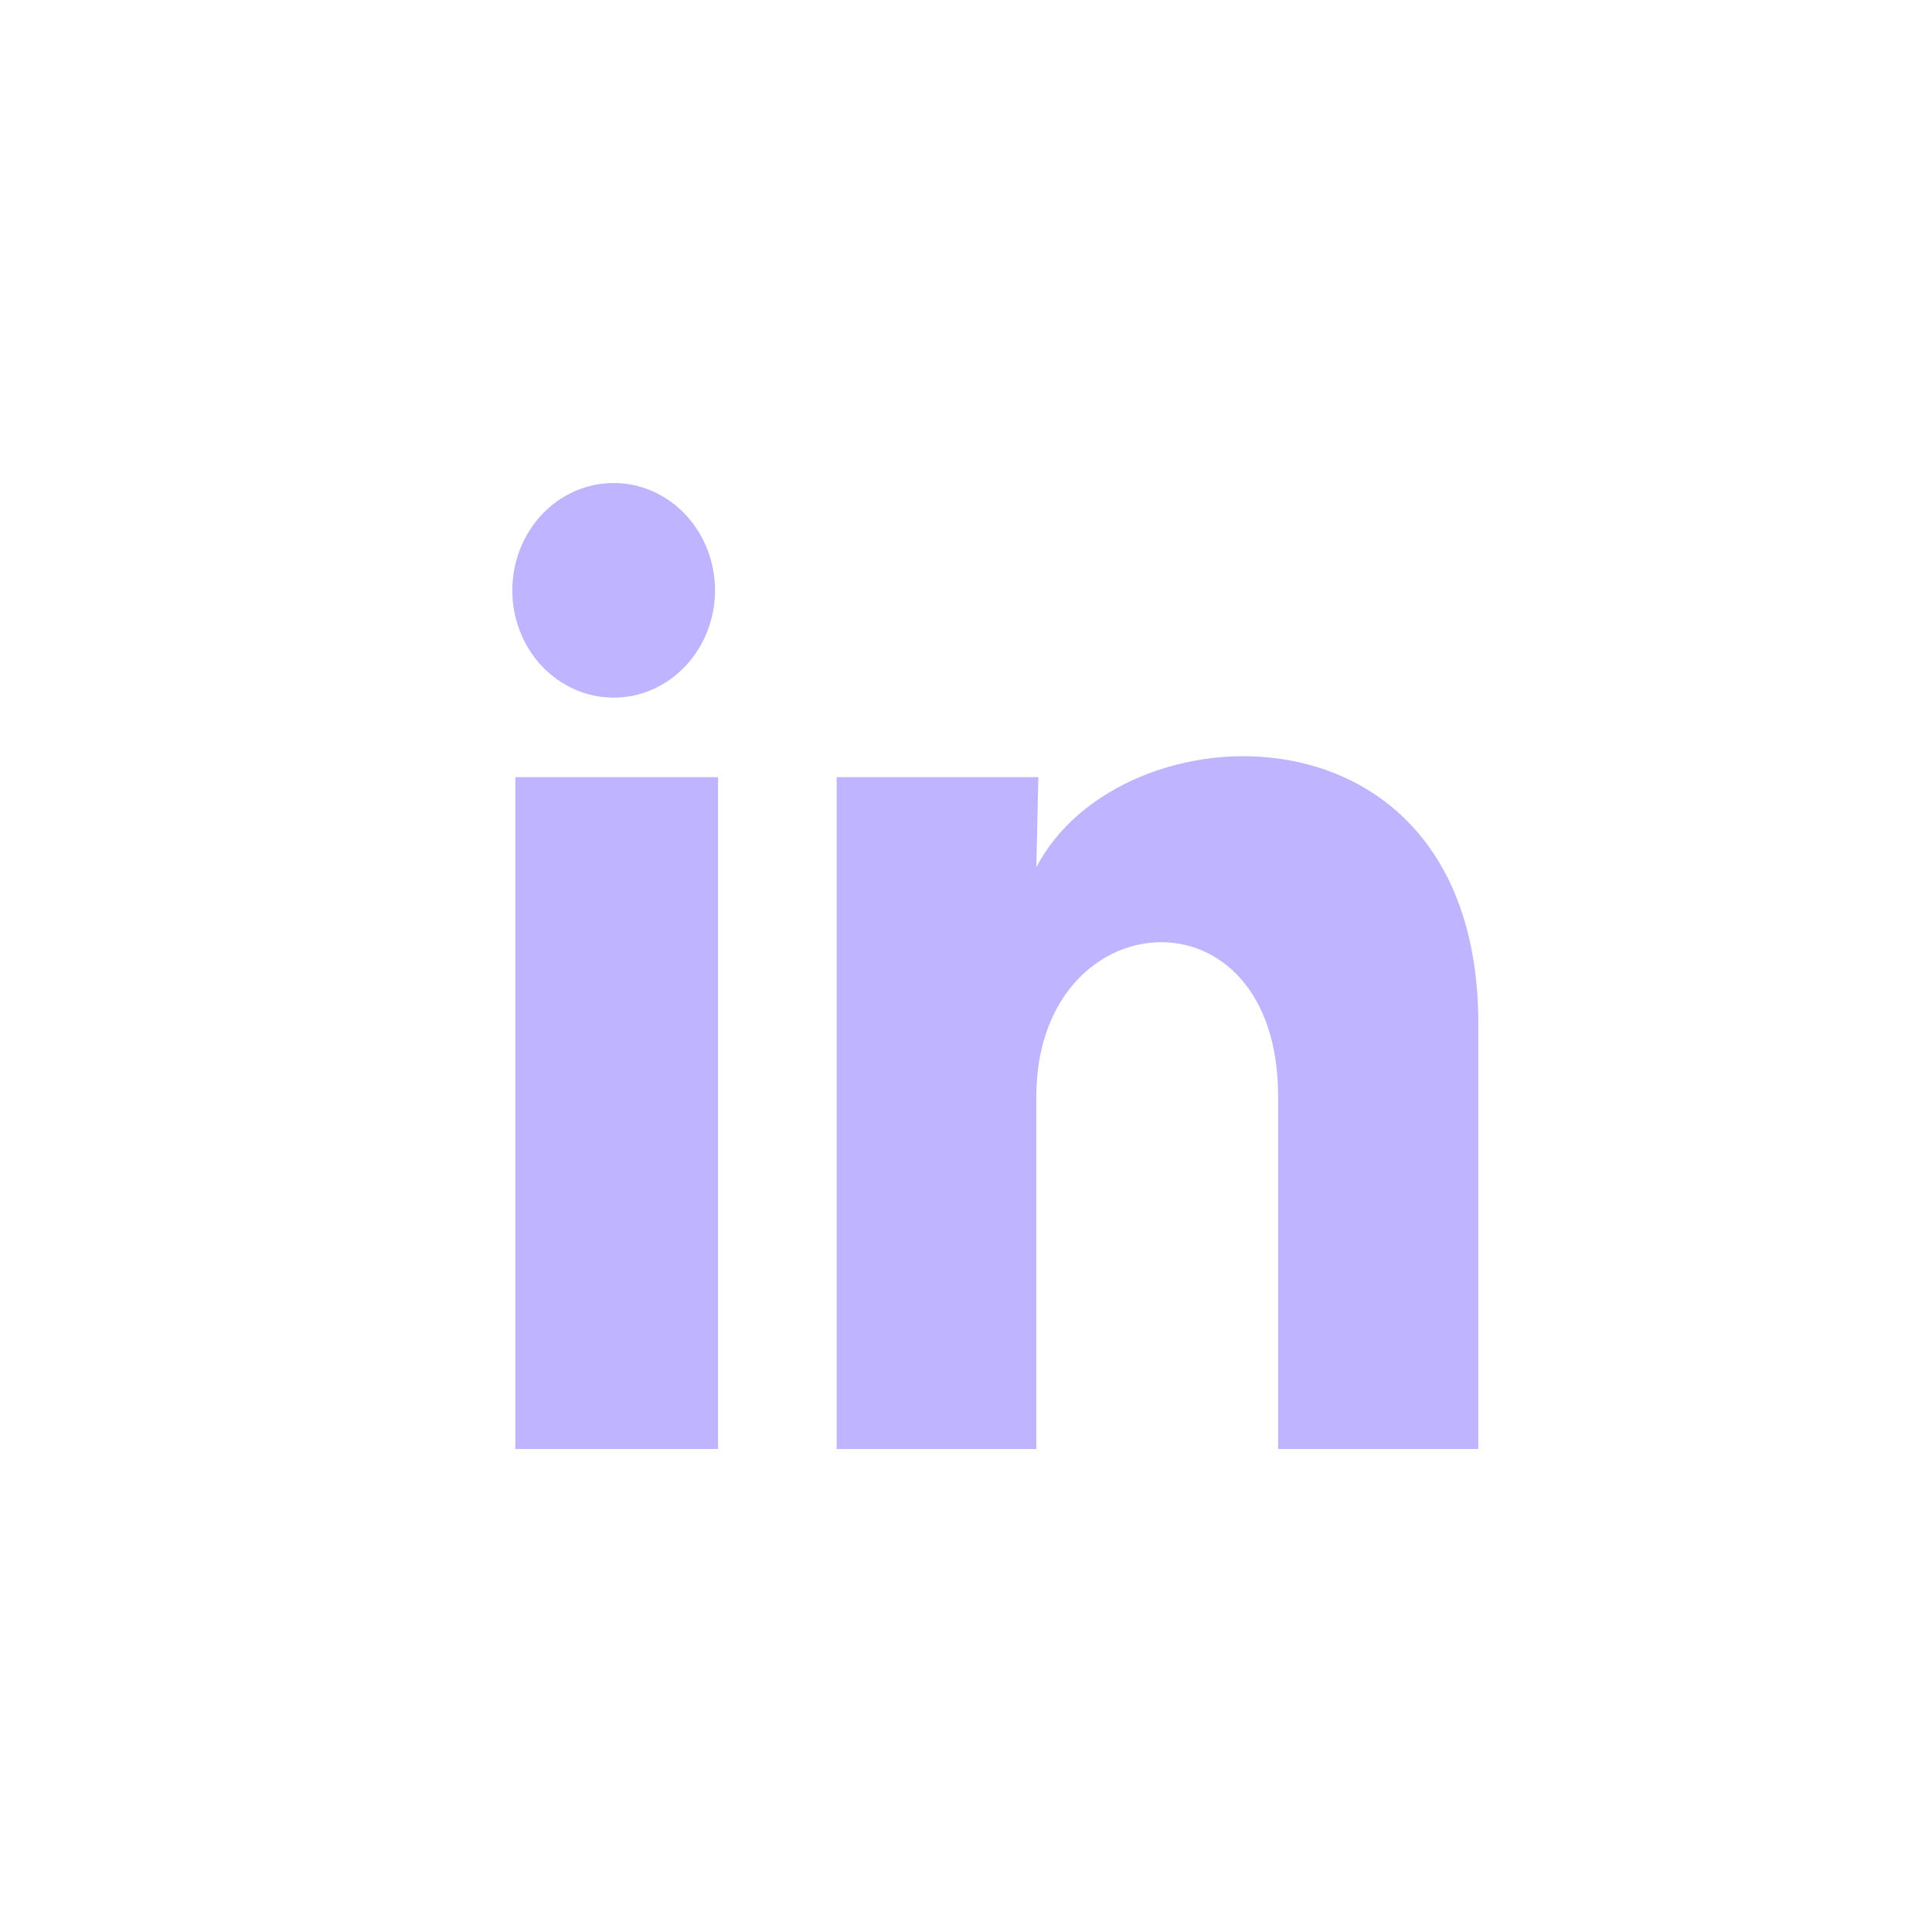
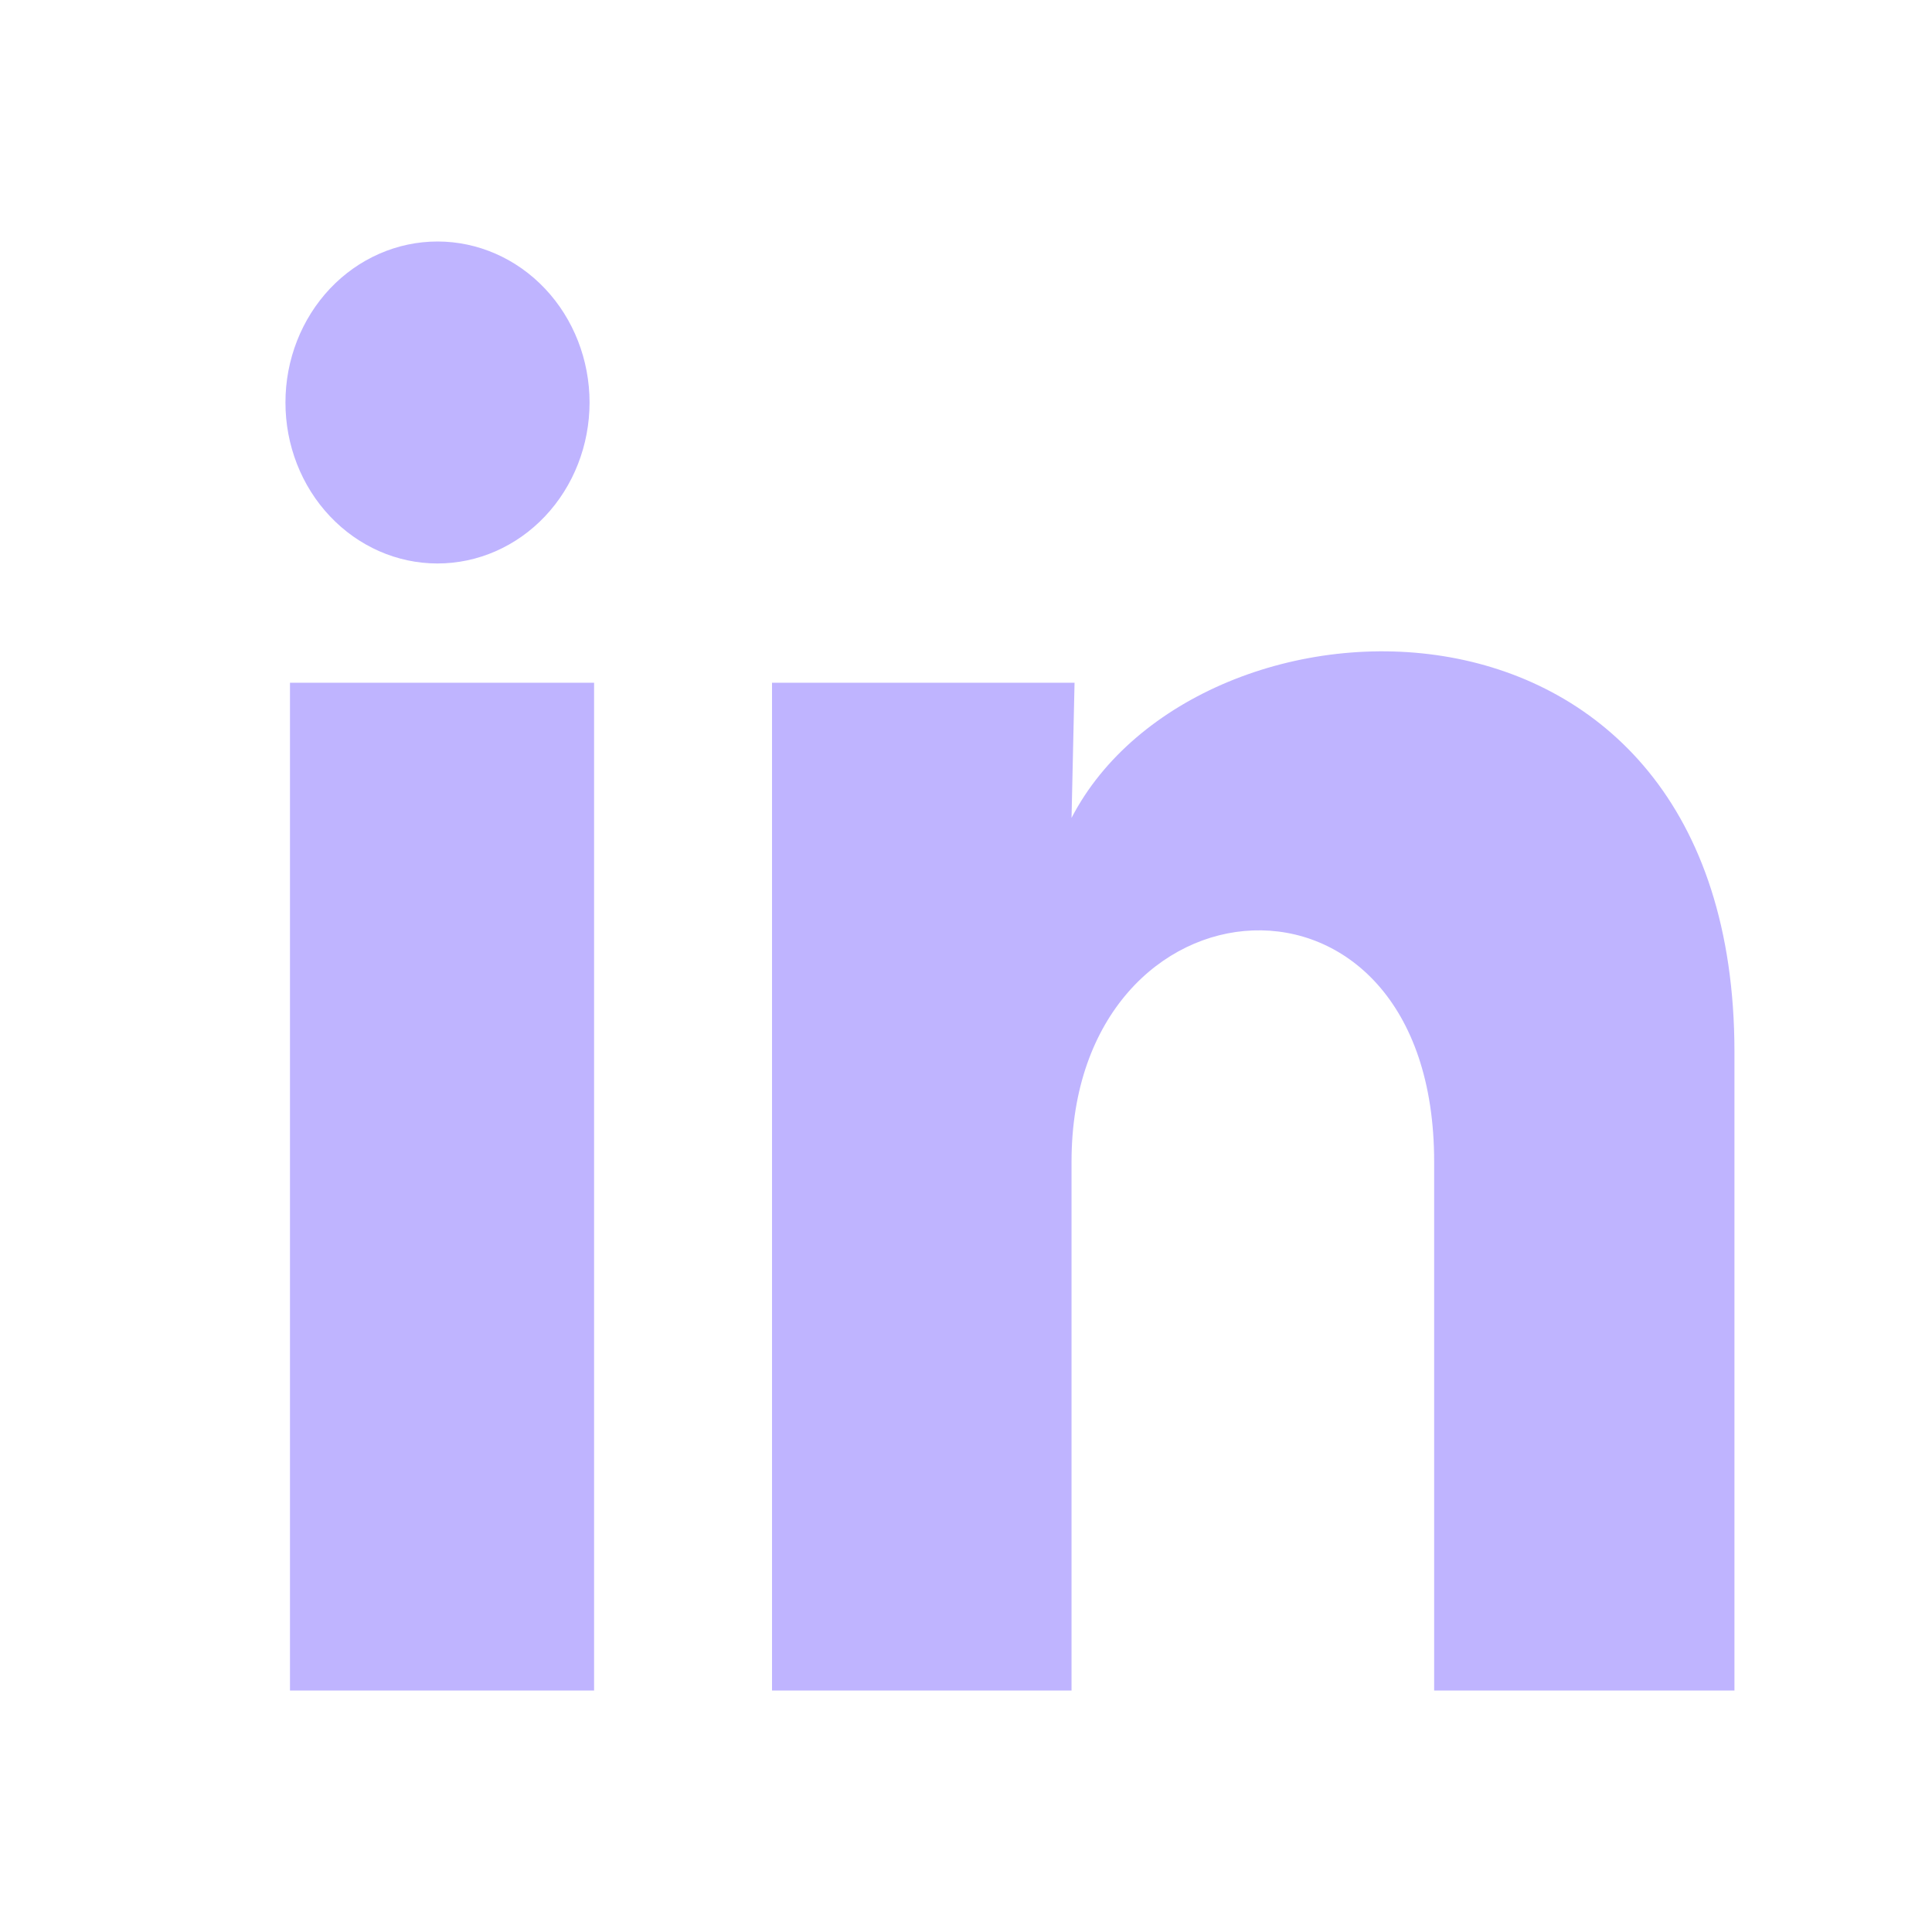
- <svg xmlns="http://www.w3.org/2000/svg" width="48" height="48" viewBox="0 0 48 48" fill="none">
-   <path d="M17.765 14.668C17.764 15.375 17.498 16.053 17.026 16.553C16.553 17.053 15.913 17.333 15.245 17.333C14.577 17.333 13.937 17.051 13.464 16.551C12.992 16.051 12.727 15.372 12.728 14.665C12.728 13.958 12.994 13.28 13.466 12.78C13.939 12.28 14.579 12 15.247 12C15.915 12 16.556 12.282 17.028 12.782C17.5 13.282 17.765 13.961 17.765 14.668ZM17.84 19.308H12.803V36H17.84V19.308ZM25.798 19.308H20.787V36H25.748V27.241C25.748 22.361 31.754 21.907 31.754 27.241V36H36.728V25.427C36.728 17.201 27.838 17.508 25.748 21.547L25.798 19.308Z" fill="#BFB4FF" />
+ <svg xmlns="http://www.w3.org/2000/svg" width="32" height="32" viewBox="0 0 32 32" fill="none">
+   <path d="M9.765 6.668C9.764 7.375 9.499 8.053 9.026 8.553C8.553 9.053 7.913 9.333 7.245 9.333C6.577 9.333 5.937 9.051 5.465 8.551C4.992 8.051 4.727 7.372 4.728 6.665C4.728 5.958 4.994 5.28 5.466 4.78C5.939 4.28 6.579 4 7.247 4C7.915 4 8.556 4.282 9.028 4.782C9.5 5.282 9.765 5.961 9.765 6.668ZM9.84 11.308H4.803V28H9.84V11.308ZM17.798 11.308H12.787V28H17.748V19.241C17.748 14.361 23.754 13.908 23.754 19.241V28H28.728V17.427C28.728 9.201 19.838 9.508 17.748 13.547L17.798 11.308Z" fill="#BFB4FF" />
</svg>
